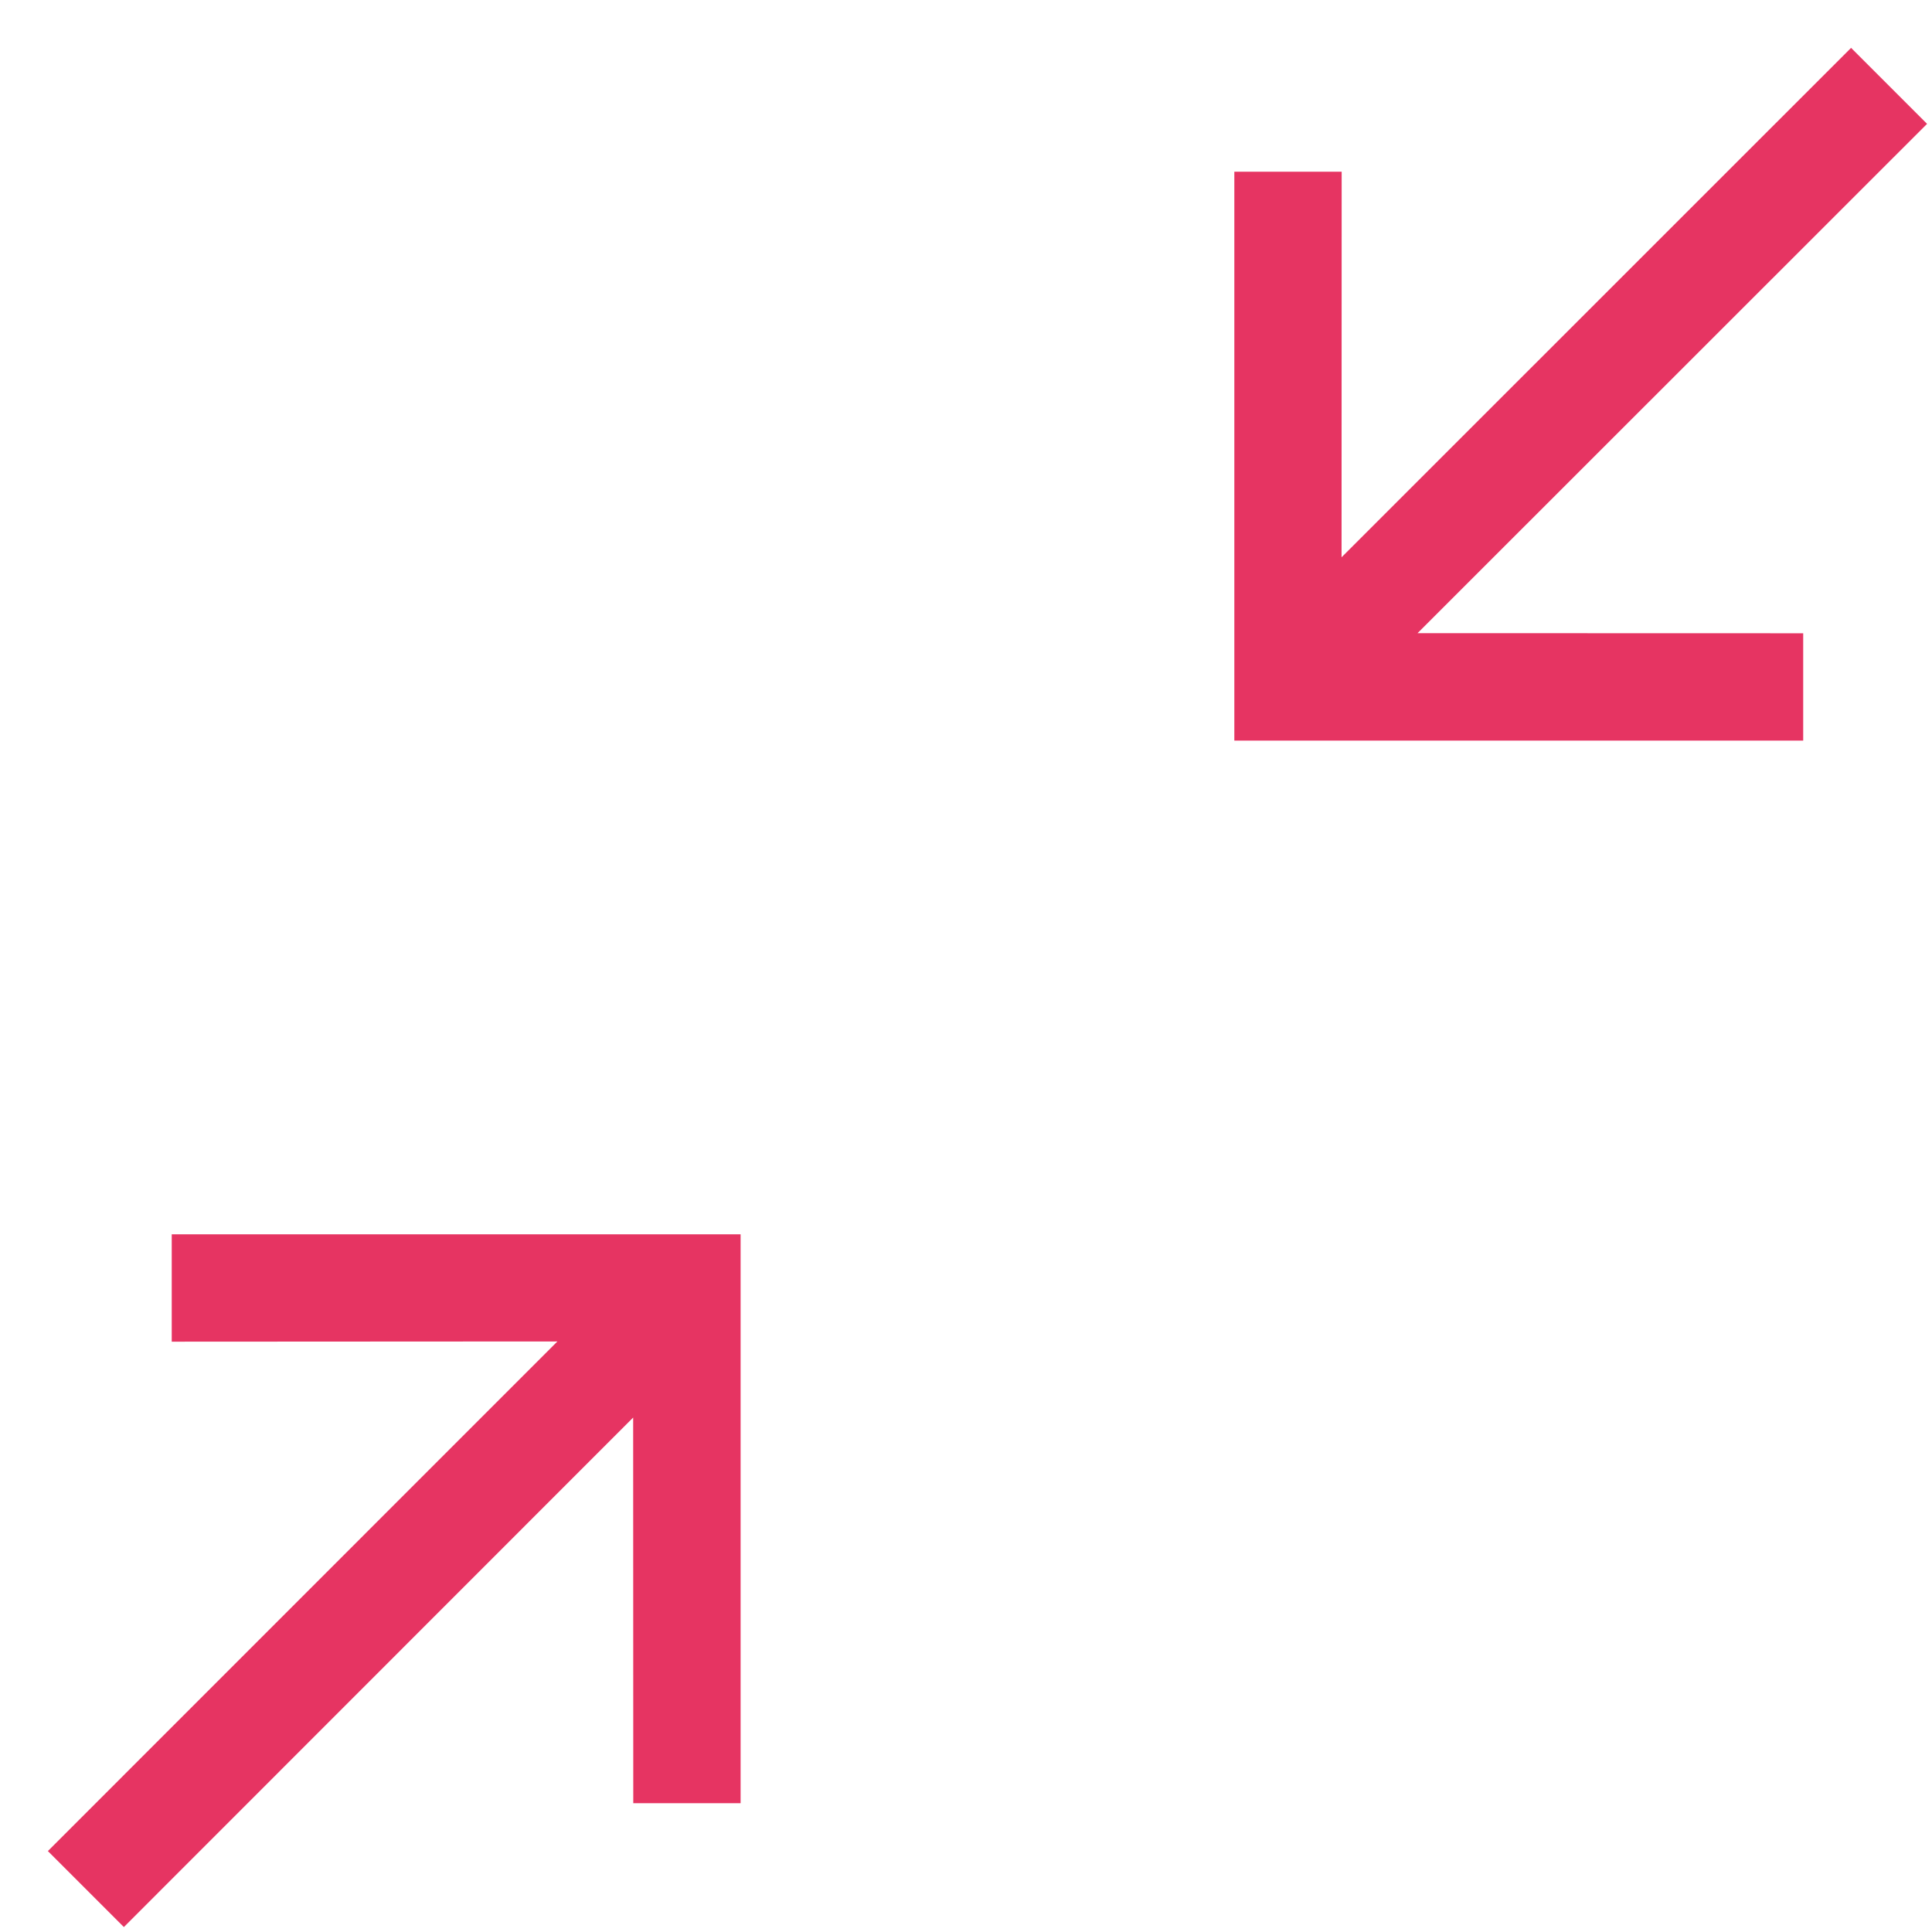
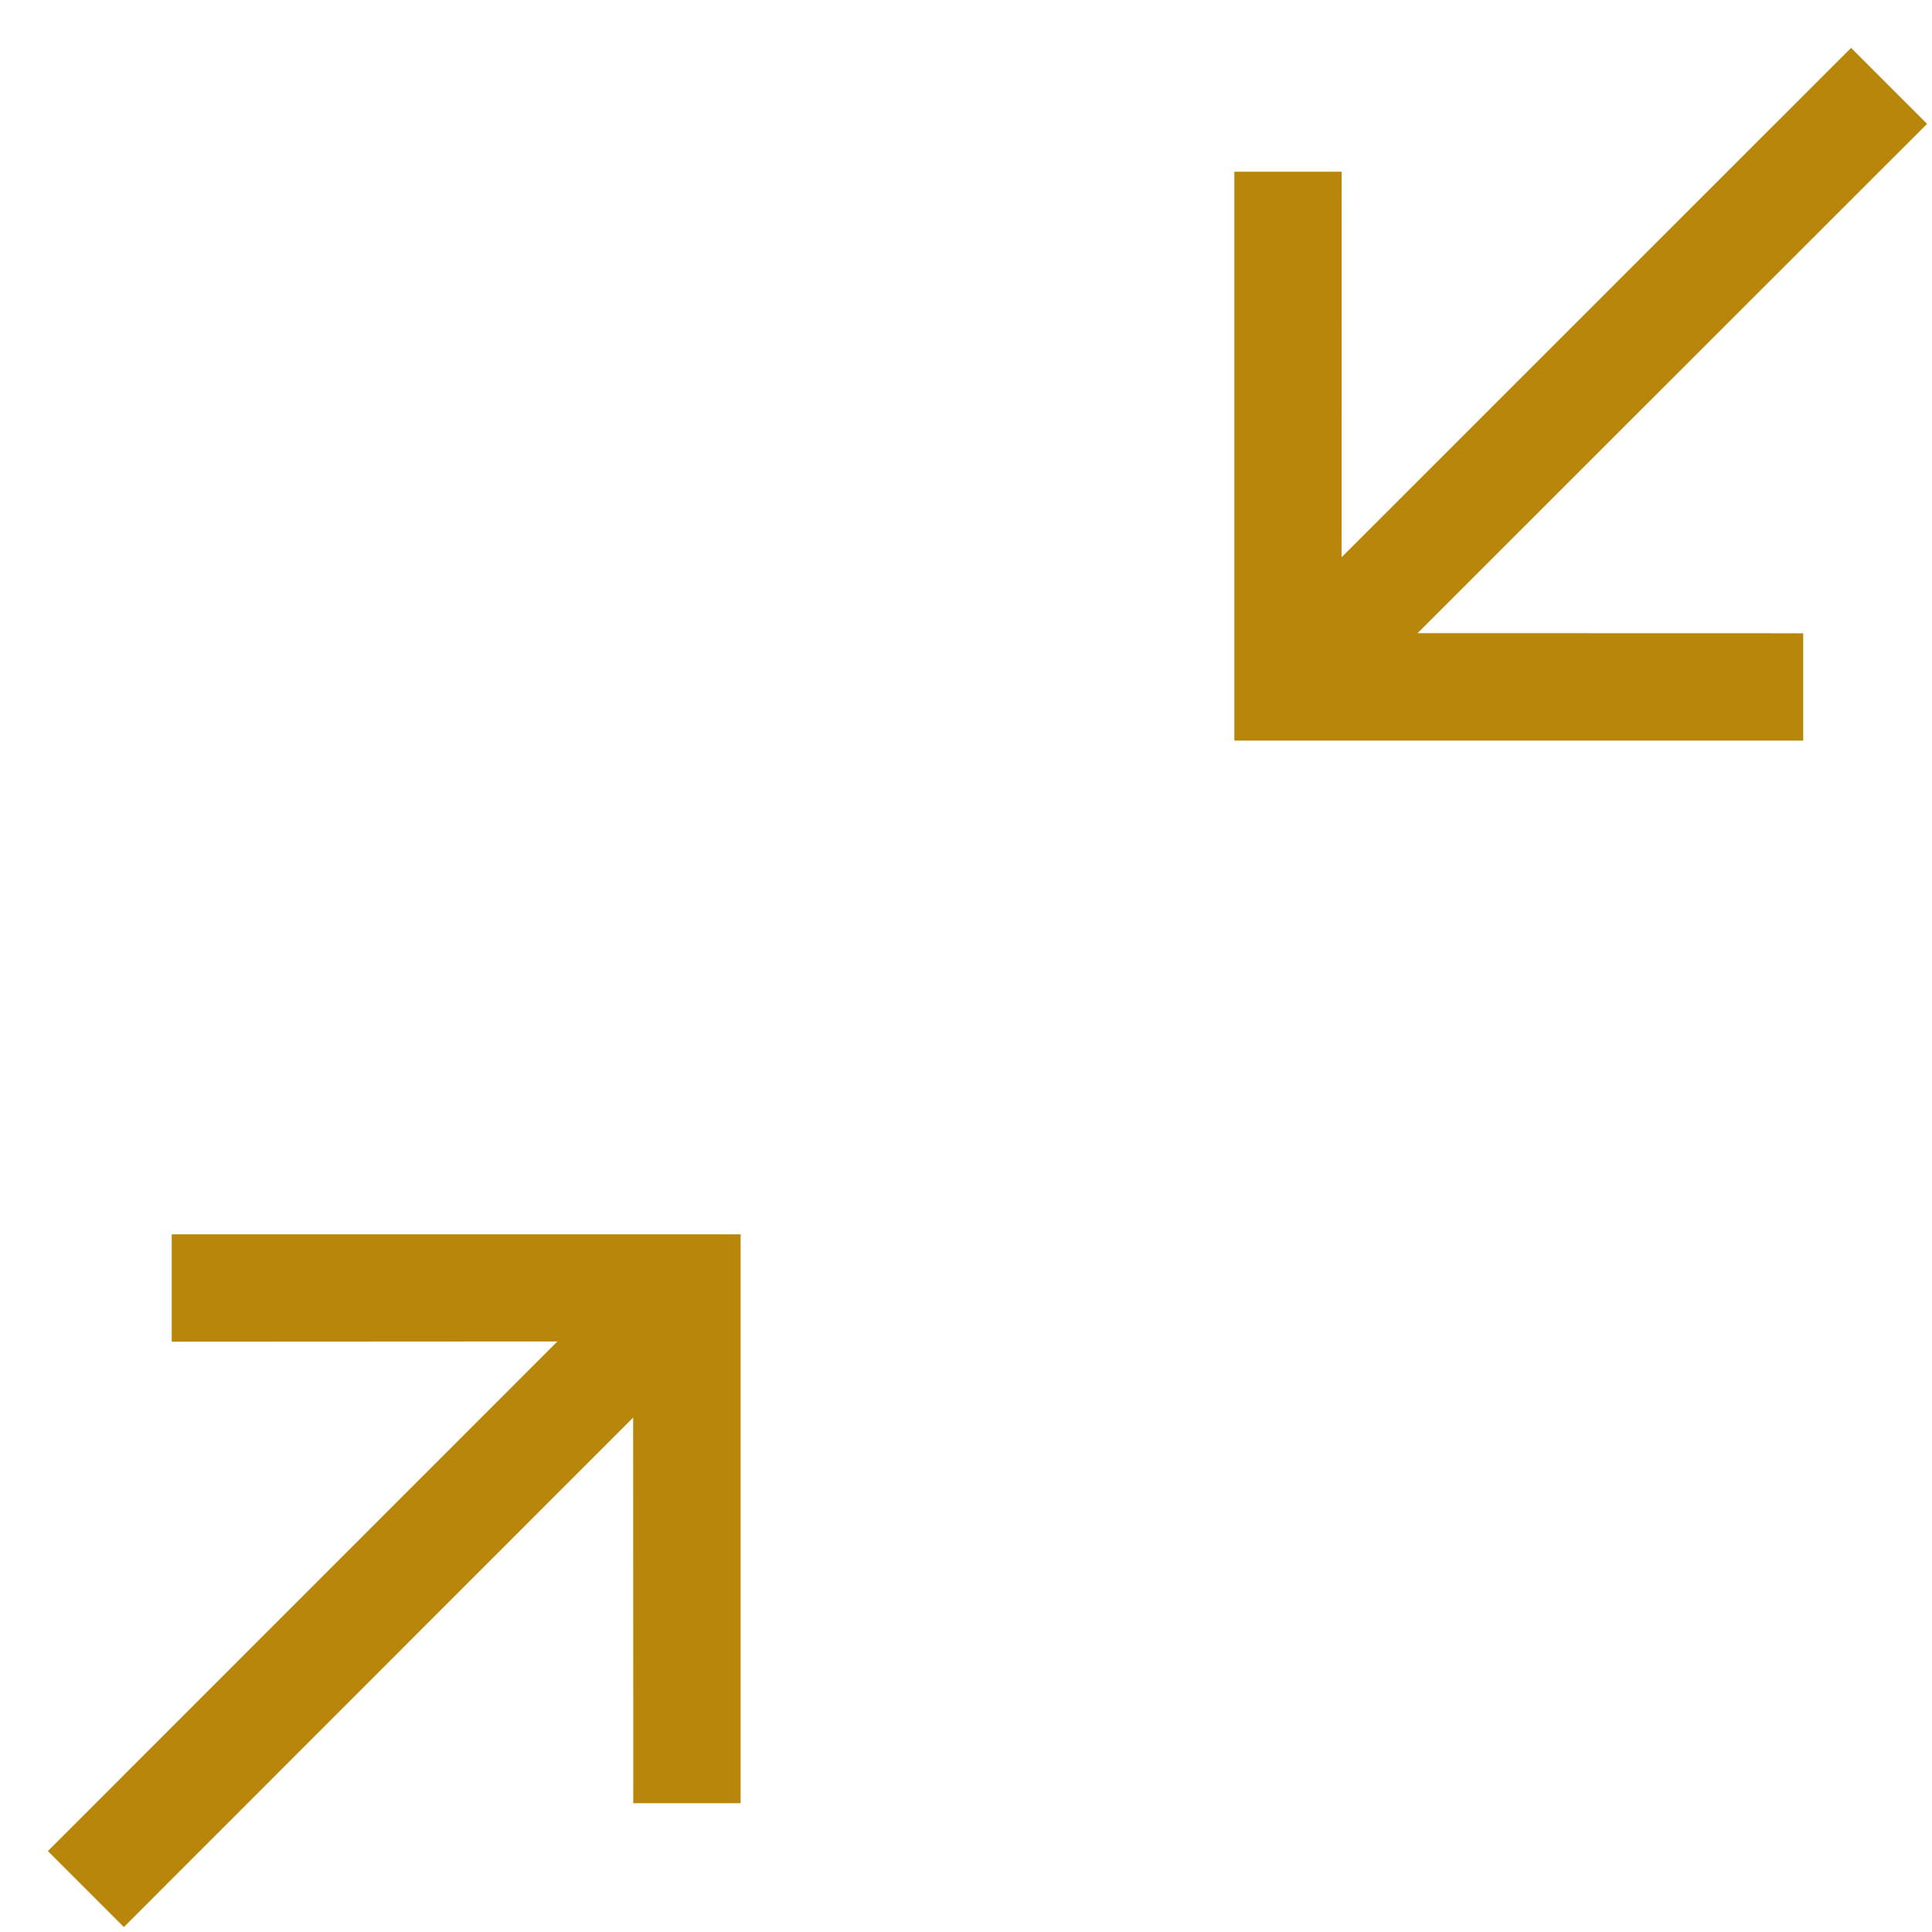
<svg xmlns="http://www.w3.org/2000/svg" width="18px" height="18px" viewBox="0 0 18 18" version="1.1">
  <g id="Design" stroke="none" stroke-width="1" fill="none" fill-rule="evenodd">
    <g id="minimalize_hover">
-       <path d="M6.9,11.5 L6.9,16.8 L5.9,16.8 L5.899,13.207 L1.154,17.954 L0.446,17.246 L5.193,12.498 L1.6,12.5 L1.6,11.5 L6.9,11.5 Z M17.246,0.446 L17.954,1.154 L13.207,5.899 L16.8,5.9 L16.8,6.9 L11.5,6.9 L11.5,1.6 L12.5,1.6 L12.499,5.192 L17.246,0.446 Z" id="Combined-Shape" fill="#E63462" fill-rule="nonzero" />
+       <path d="M6.9,11.5 L6.9,16.8 L5.9,16.8 L5.899,13.207 L1.154,17.954 L0.446,17.246 L5.193,12.498 L1.6,12.5 L1.6,11.5 L6.9,11.5 Z M17.246,0.446 L17.954,1.154 L13.207,5.899 L16.8,5.9 L16.8,6.9 L11.5,6.9 L11.5,1.6 L12.5,1.6 L12.499,5.192 L17.246,0.446 Z" id="Combined-Shape" fill="#B8860B" fill-rule="nonzero" />
      <g id="Group-13" transform="translate(12, 0.8)" />
    </g>
  </g>
</svg>
